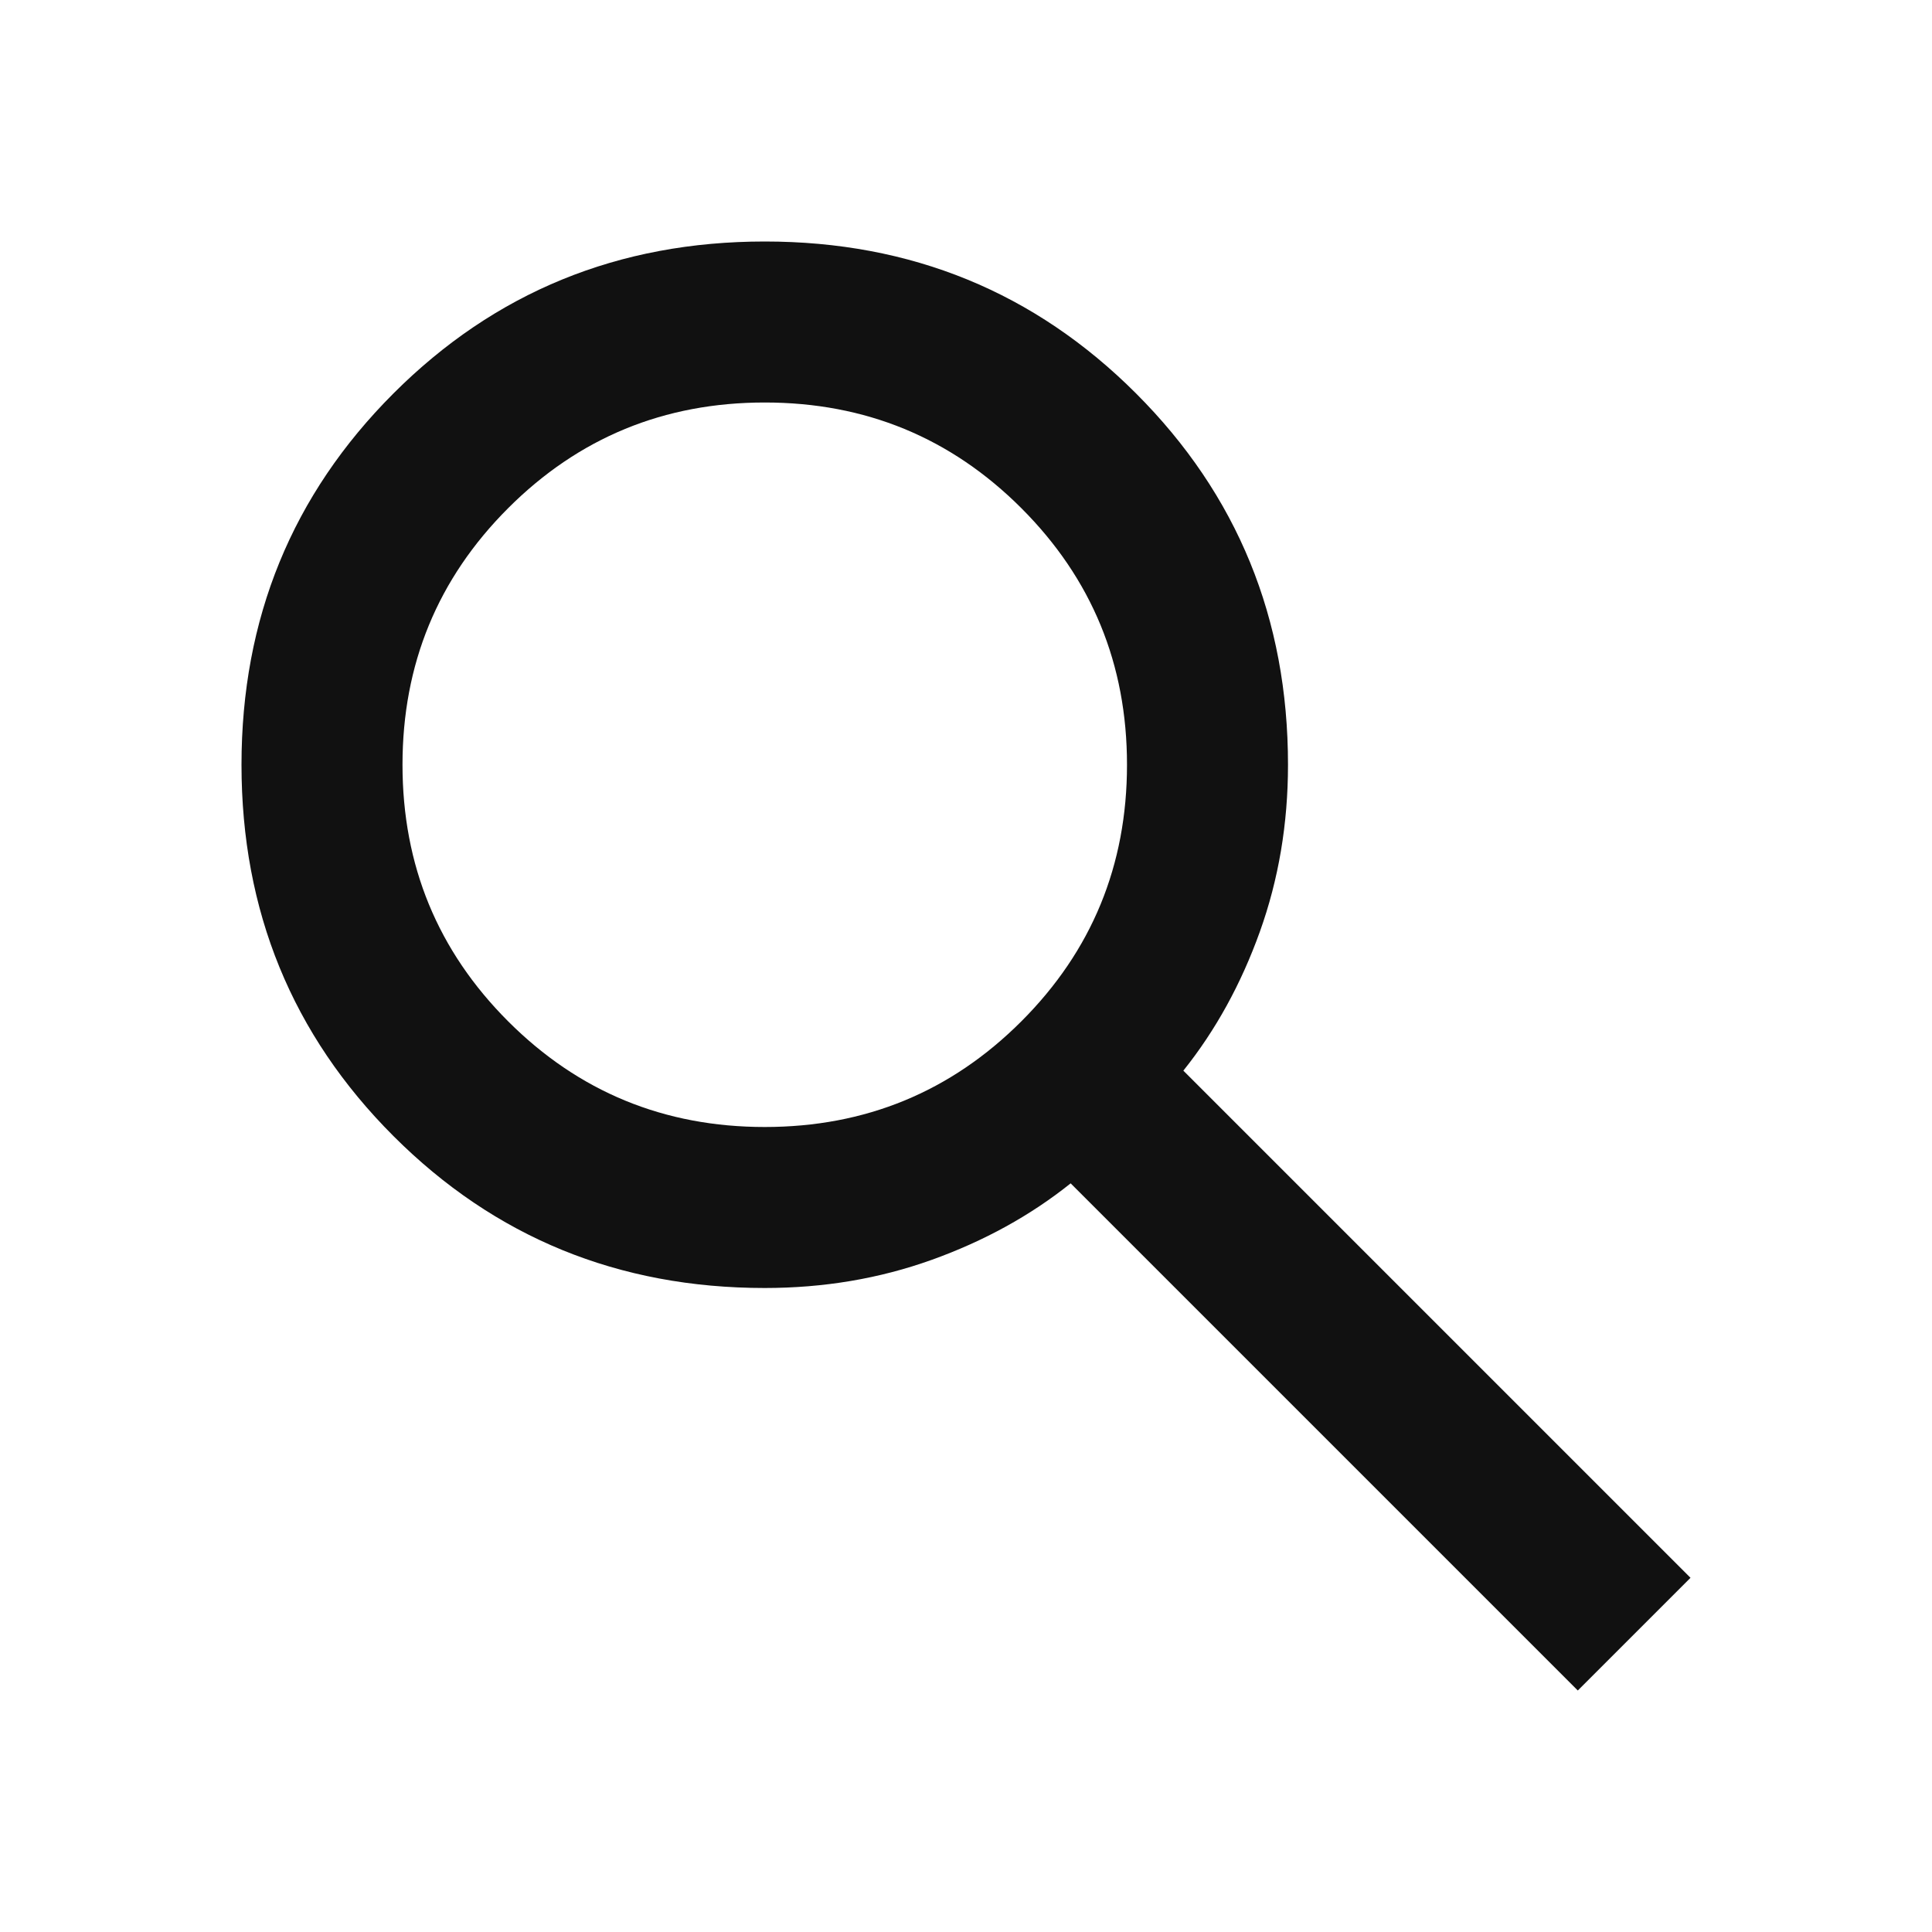
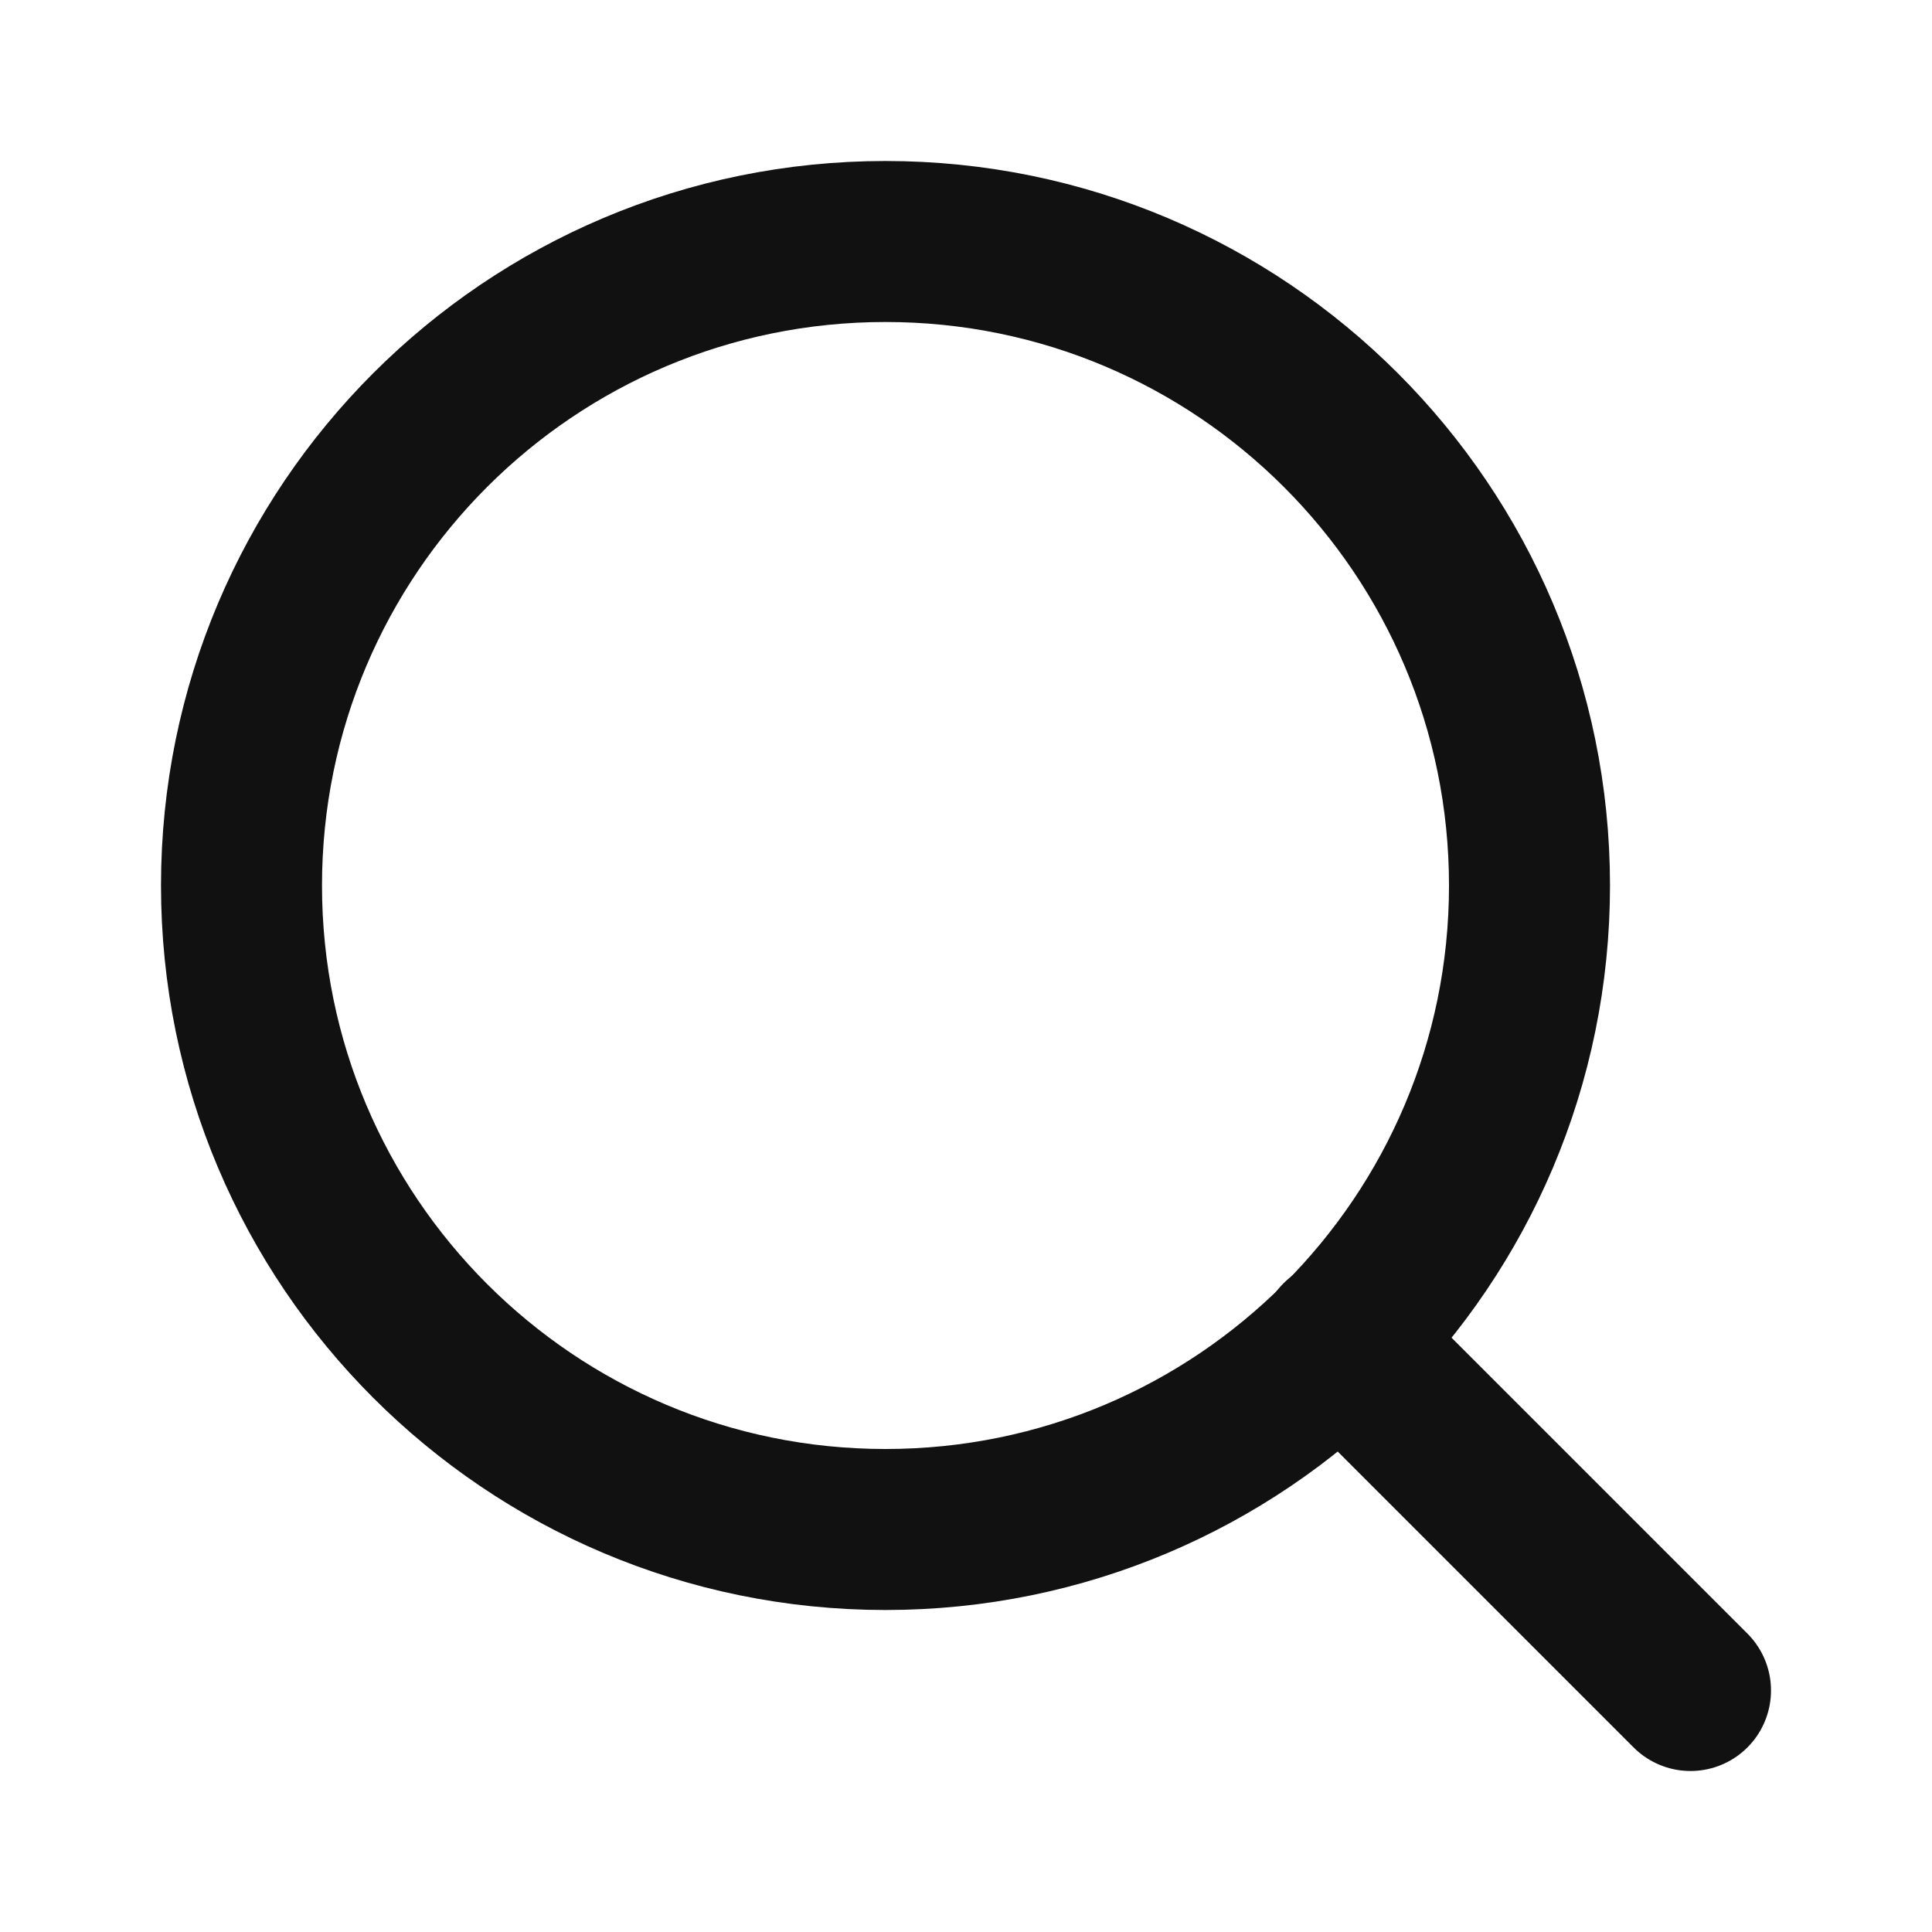
- <svg xmlns="http://www.w3.org/2000/svg" height="24px" viewBox="0 -960 960 960" width="24px" fill="#111111">
-   <path d="M784-120 532-372q-30 24-69 38t-83 14q-109 0-184.5-75.5T120-580q0-109 75.5-184.5T380-840q109 0 184.5 75.5T640-580q0 44-14 83t-38 69l252 252-56 56ZM380-400q75 0 127.5-52.5T560-580q0-75-52.5-127.5T380-760q-75 0-127.5 52.5T200-580q0 75 52.5 127.5T380-400Z" />
+ <svg xmlns="http://www.w3.org/2000/svg" width="24" height="24" viewBox="0 0 24 24">
+   <circle cx="11" cy="11" r="8" fill="none" stroke="#111111" stroke-width="2" stroke-linecap="round" stroke-linejoin="round" />
+   <line x1="21" y1="21" x2="16.65" y2="16.65" fill="none" stroke="#111111" stroke-width="2" stroke-linecap="round" stroke-linejoin="round" />
</svg>
